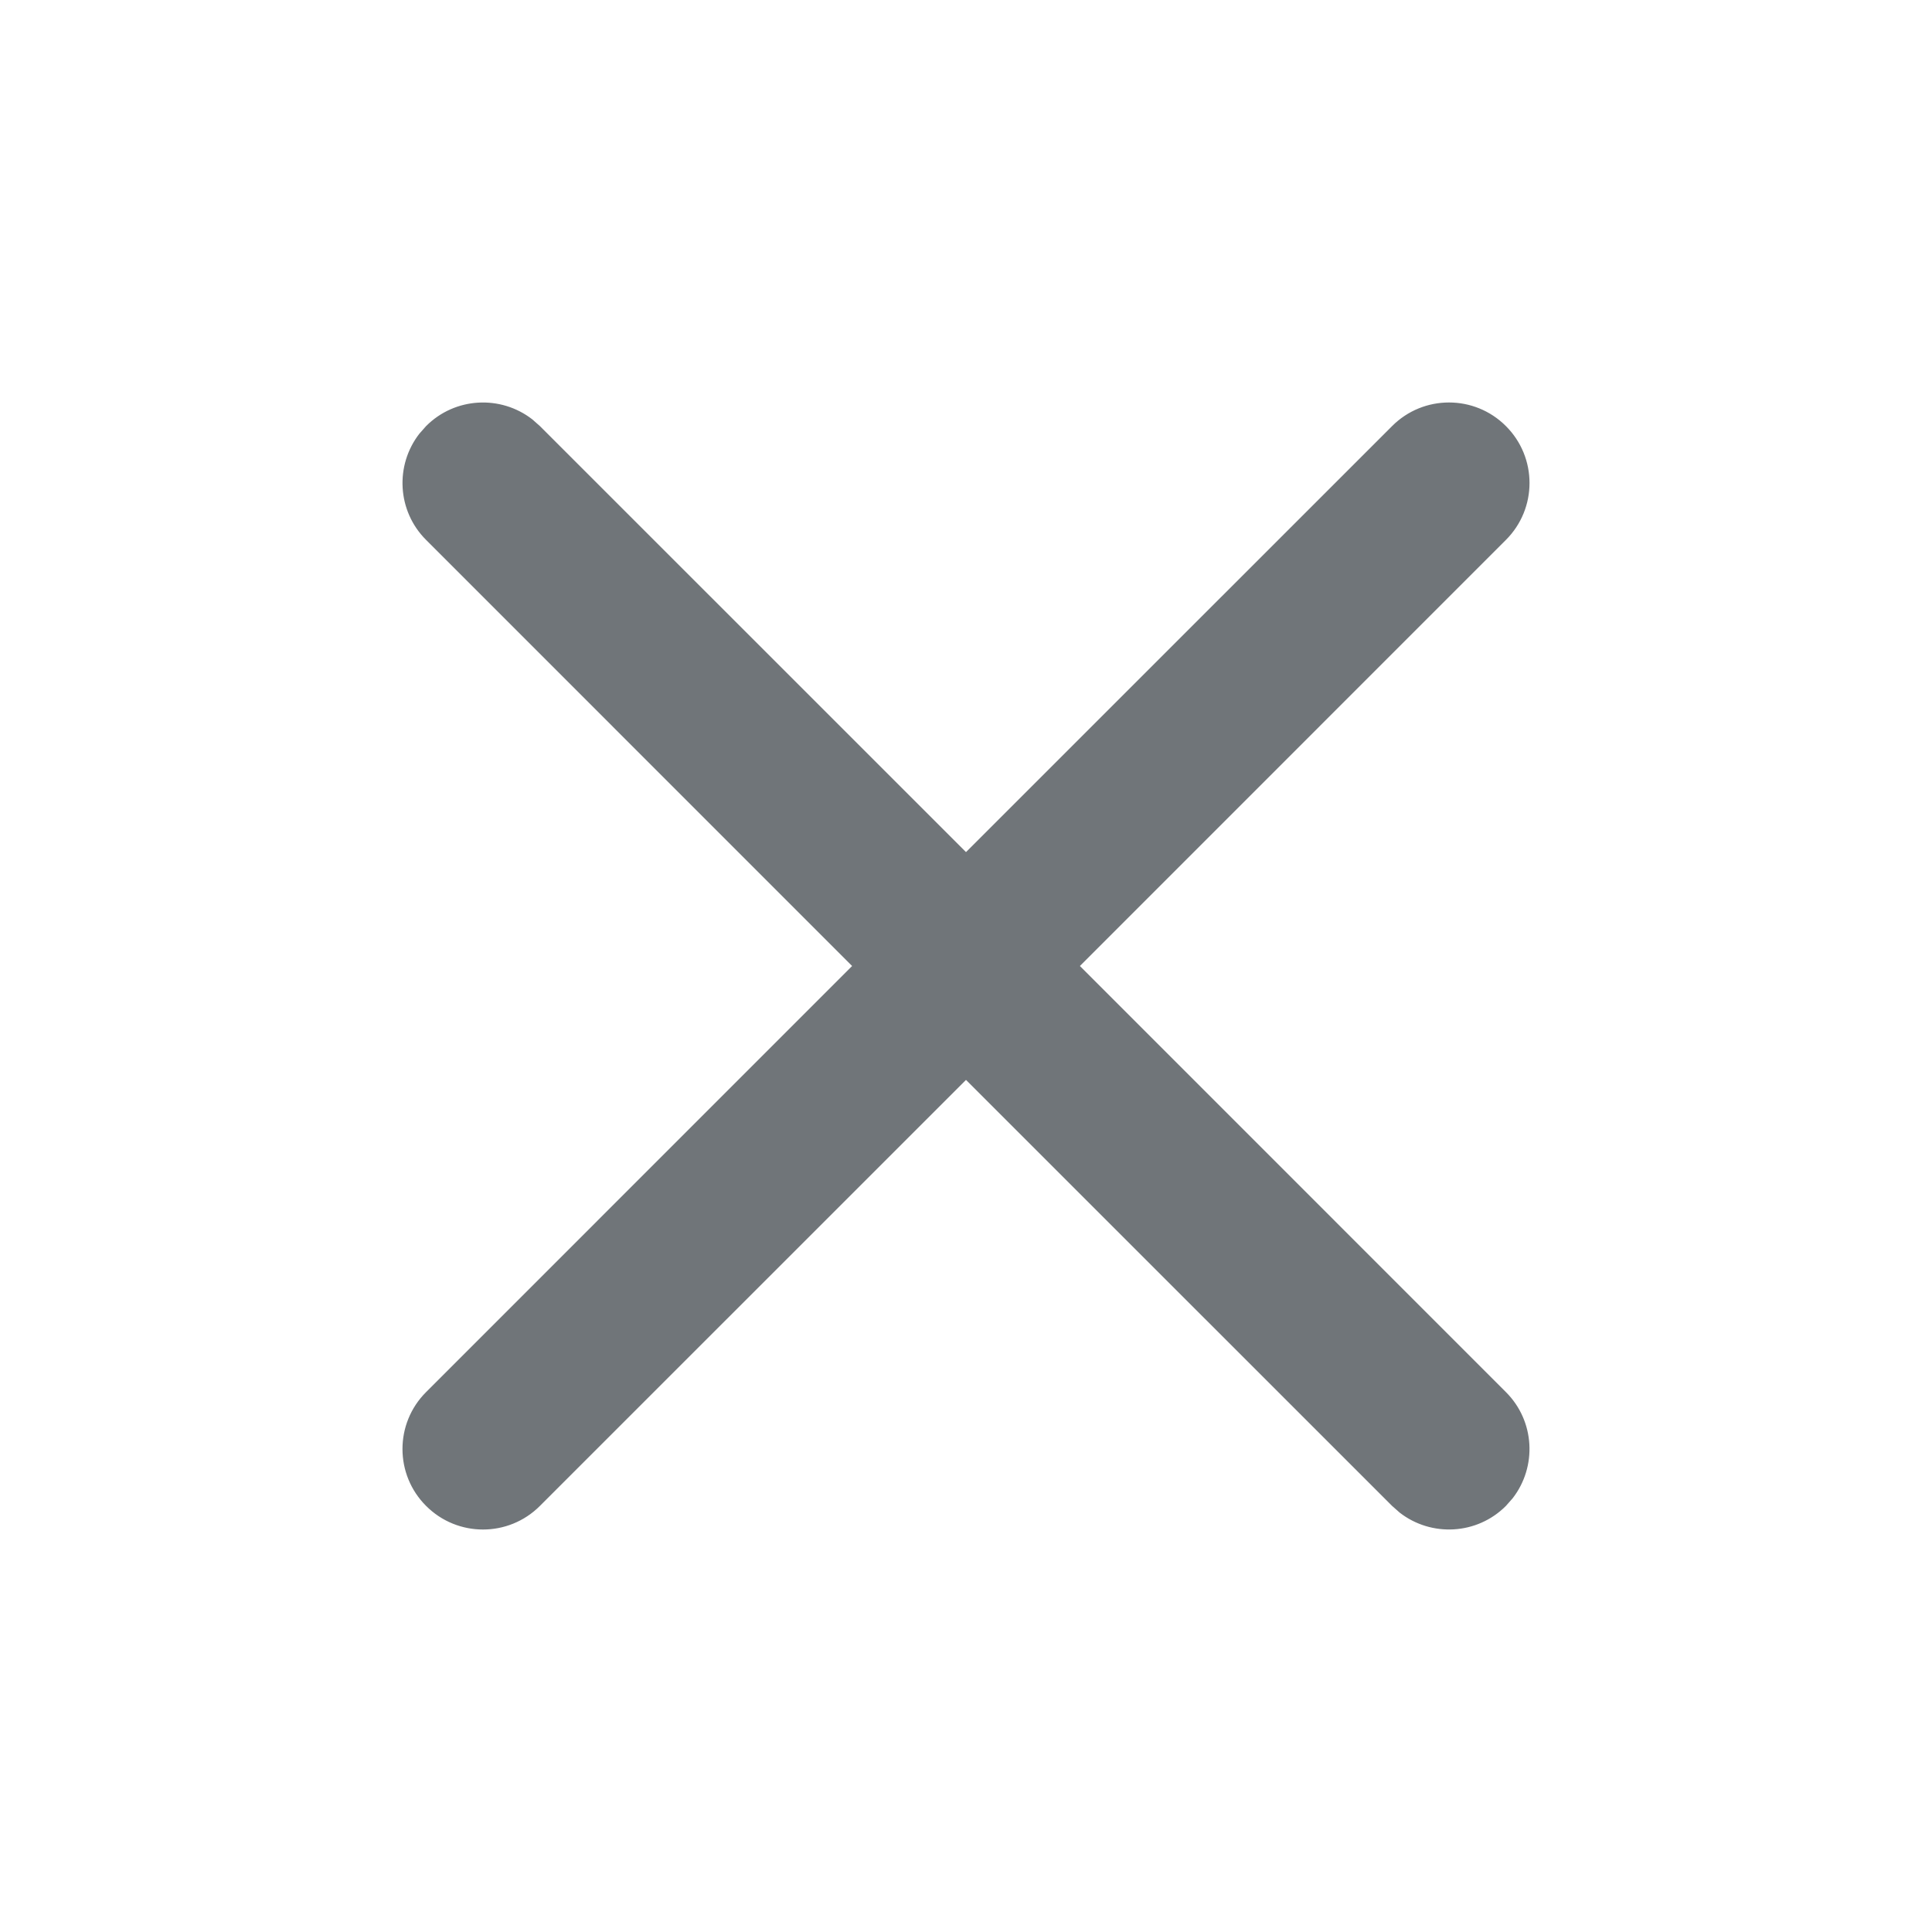
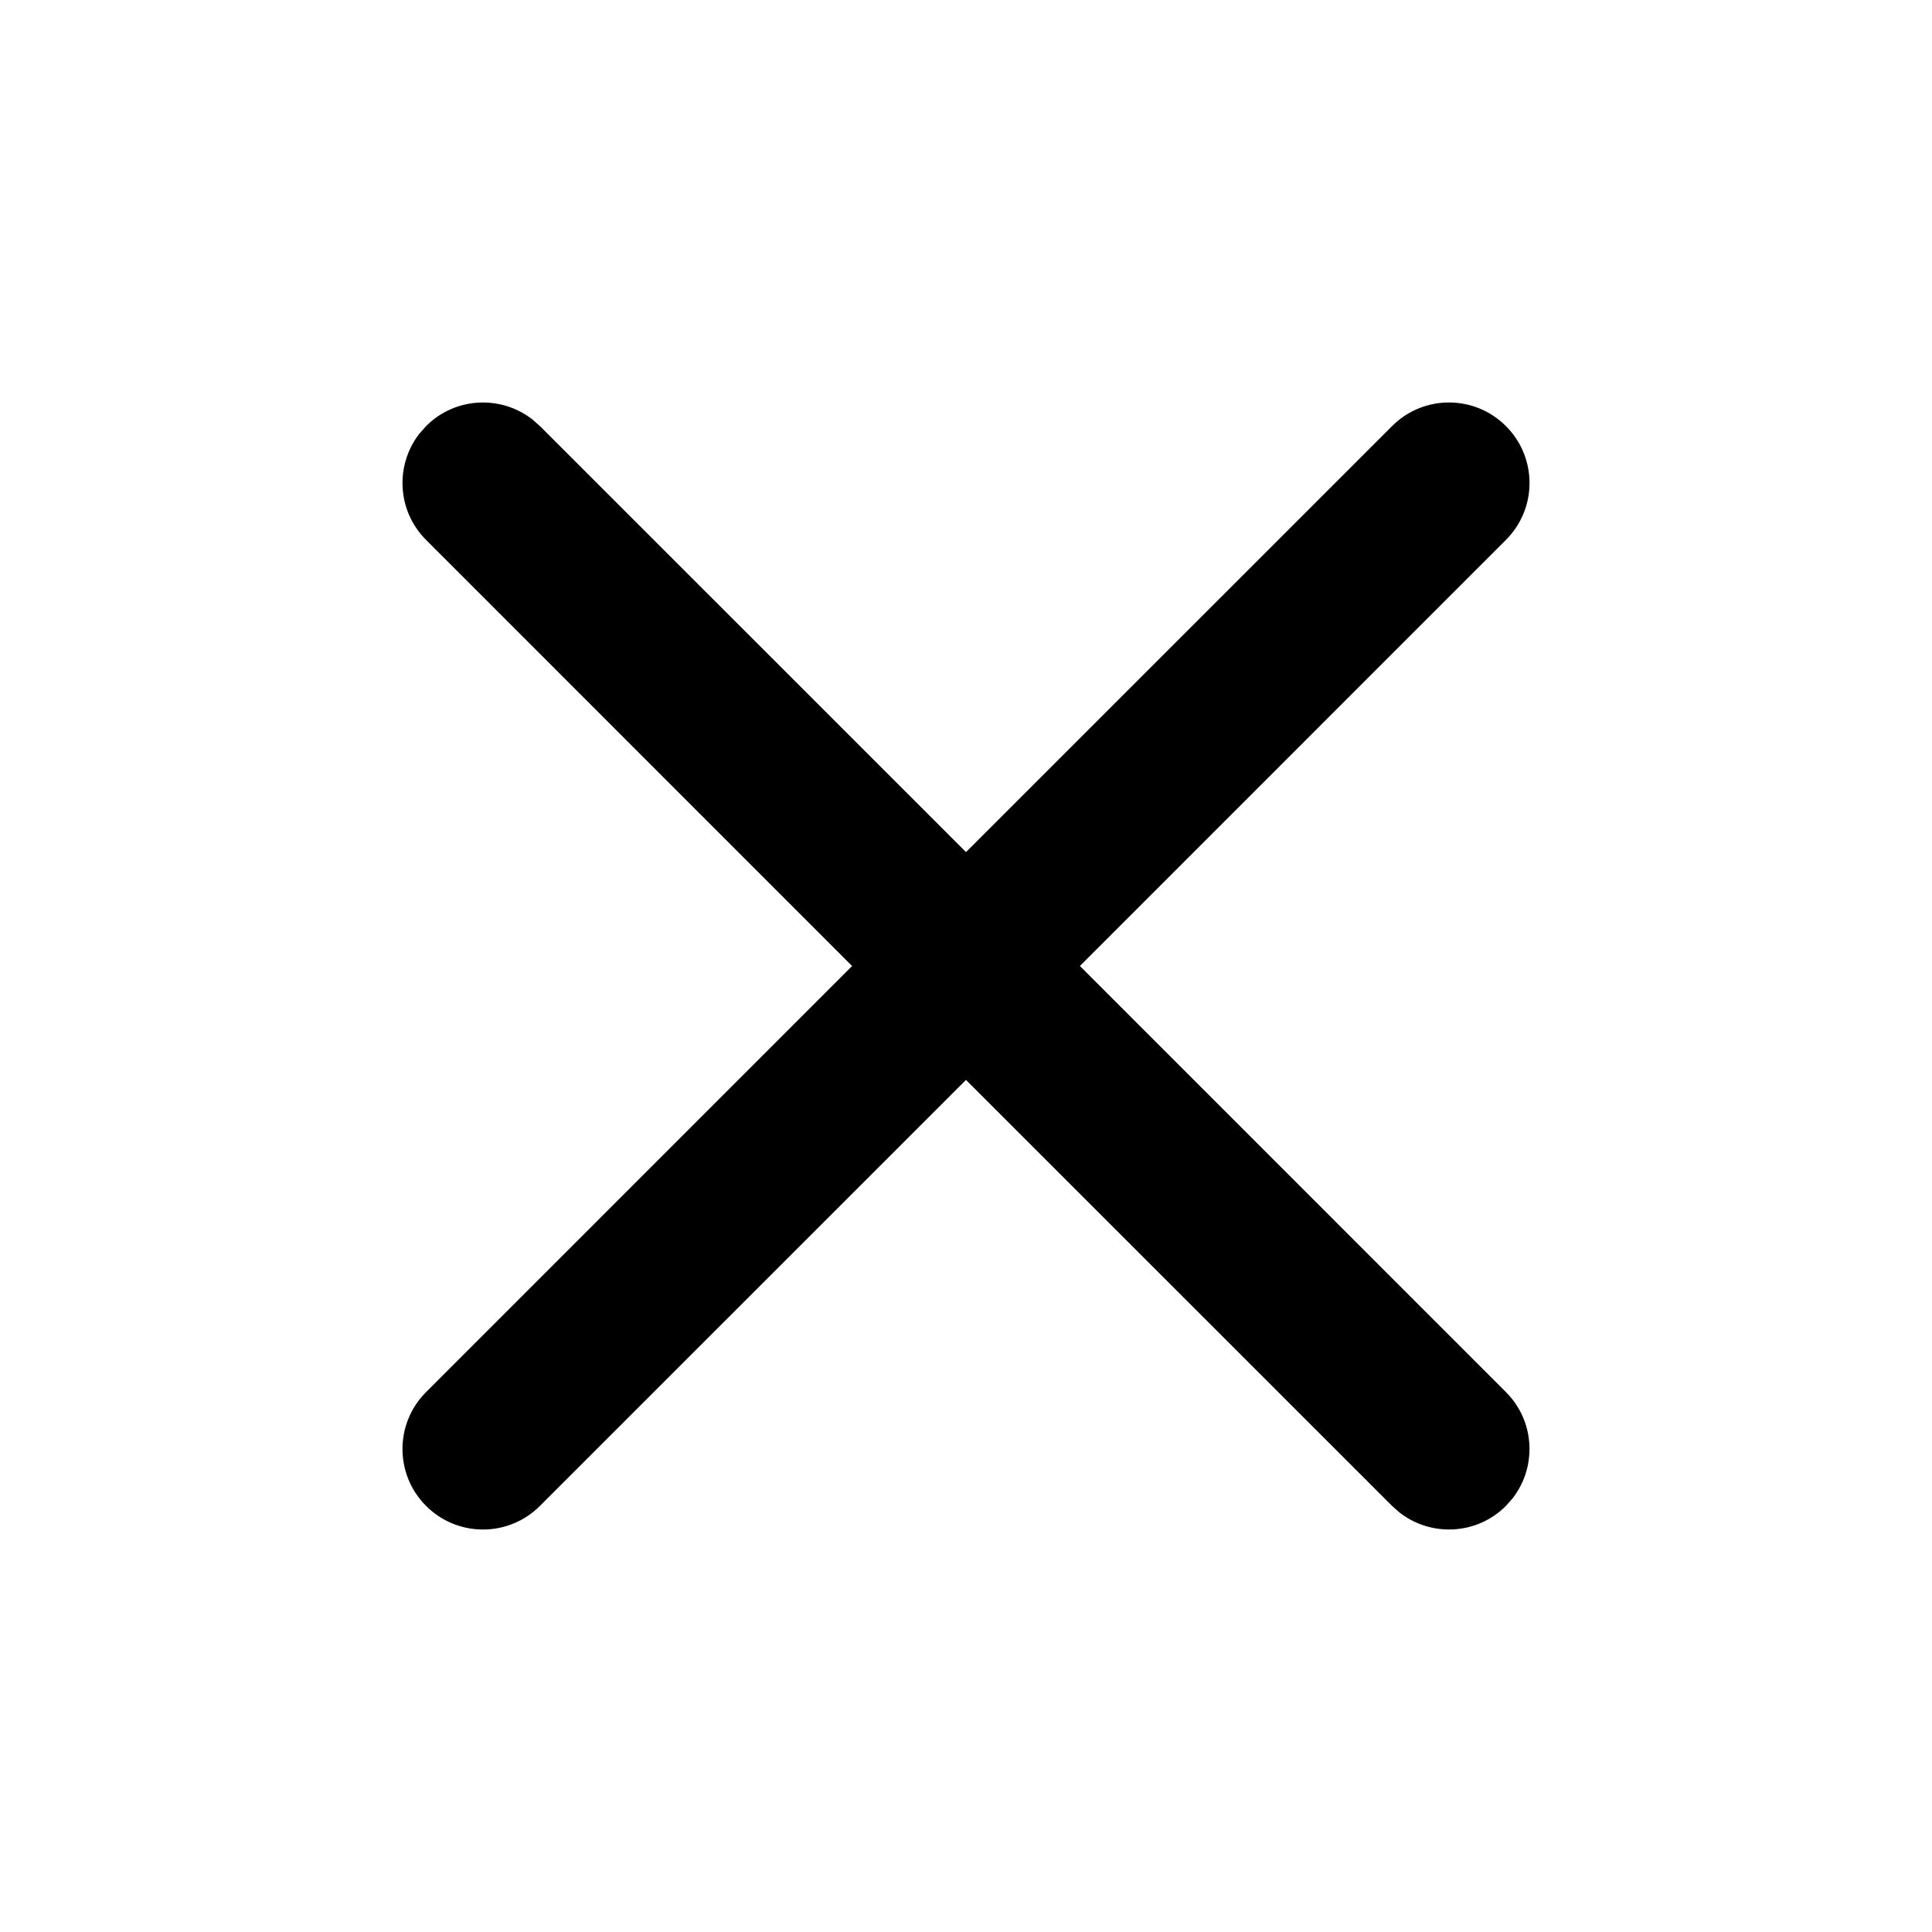
<svg xmlns="http://www.w3.org/2000/svg" width="24" height="24" viewBox="0 0 24 24">
  <g fill="none" fill-rule="evenodd">
    <polygon points="0 0 24 0 24 24 0 24" />
-     <path fill="#707579" fill-rule="nonzero" d="M5.21,5.387 L5.293,5.293 C5.653,4.932 6.221,4.905 6.613,5.21 L6.707,5.293 L12,10.585 L17.293,5.293 C17.683,4.902 18.317,4.902 18.707,5.293 C19.098,5.683 19.098,6.317 18.707,6.707 L13.415,12 L18.707,17.293 C19.068,17.653 19.095,18.221 18.79,18.613 L18.707,18.707 C18.347,19.068 17.779,19.095 17.387,18.79 L17.293,18.707 L12,13.415 L6.707,18.707 C6.317,19.098 5.683,19.098 5.293,18.707 C4.902,18.317 4.902,17.683 5.293,17.293 L10.585,12 L5.293,6.707 C4.932,6.347 4.905,5.779 5.21,5.387 L5.293,5.293 L5.21,5.387 Z" />
+     <path fill="#000" fill-rule="nonzero" d="M5.21,5.387 L5.293,5.293 C5.653,4.932 6.221,4.905 6.613,5.21 L6.707,5.293 L12,10.585 L17.293,5.293 C17.683,4.902 18.317,4.902 18.707,5.293 C19.098,5.683 19.098,6.317 18.707,6.707 L13.415,12 L18.707,17.293 C19.068,17.653 19.095,18.221 18.79,18.613 L18.707,18.707 C18.347,19.068 17.779,19.095 17.387,18.79 L17.293,18.707 L12,13.415 L6.707,18.707 C6.317,19.098 5.683,19.098 5.293,18.707 C4.902,18.317 4.902,17.683 5.293,17.293 L10.585,12 L5.293,6.707 C4.932,6.347 4.905,5.779 5.21,5.387 L5.293,5.293 L5.21,5.387 Z" />
  </g>
</svg>
